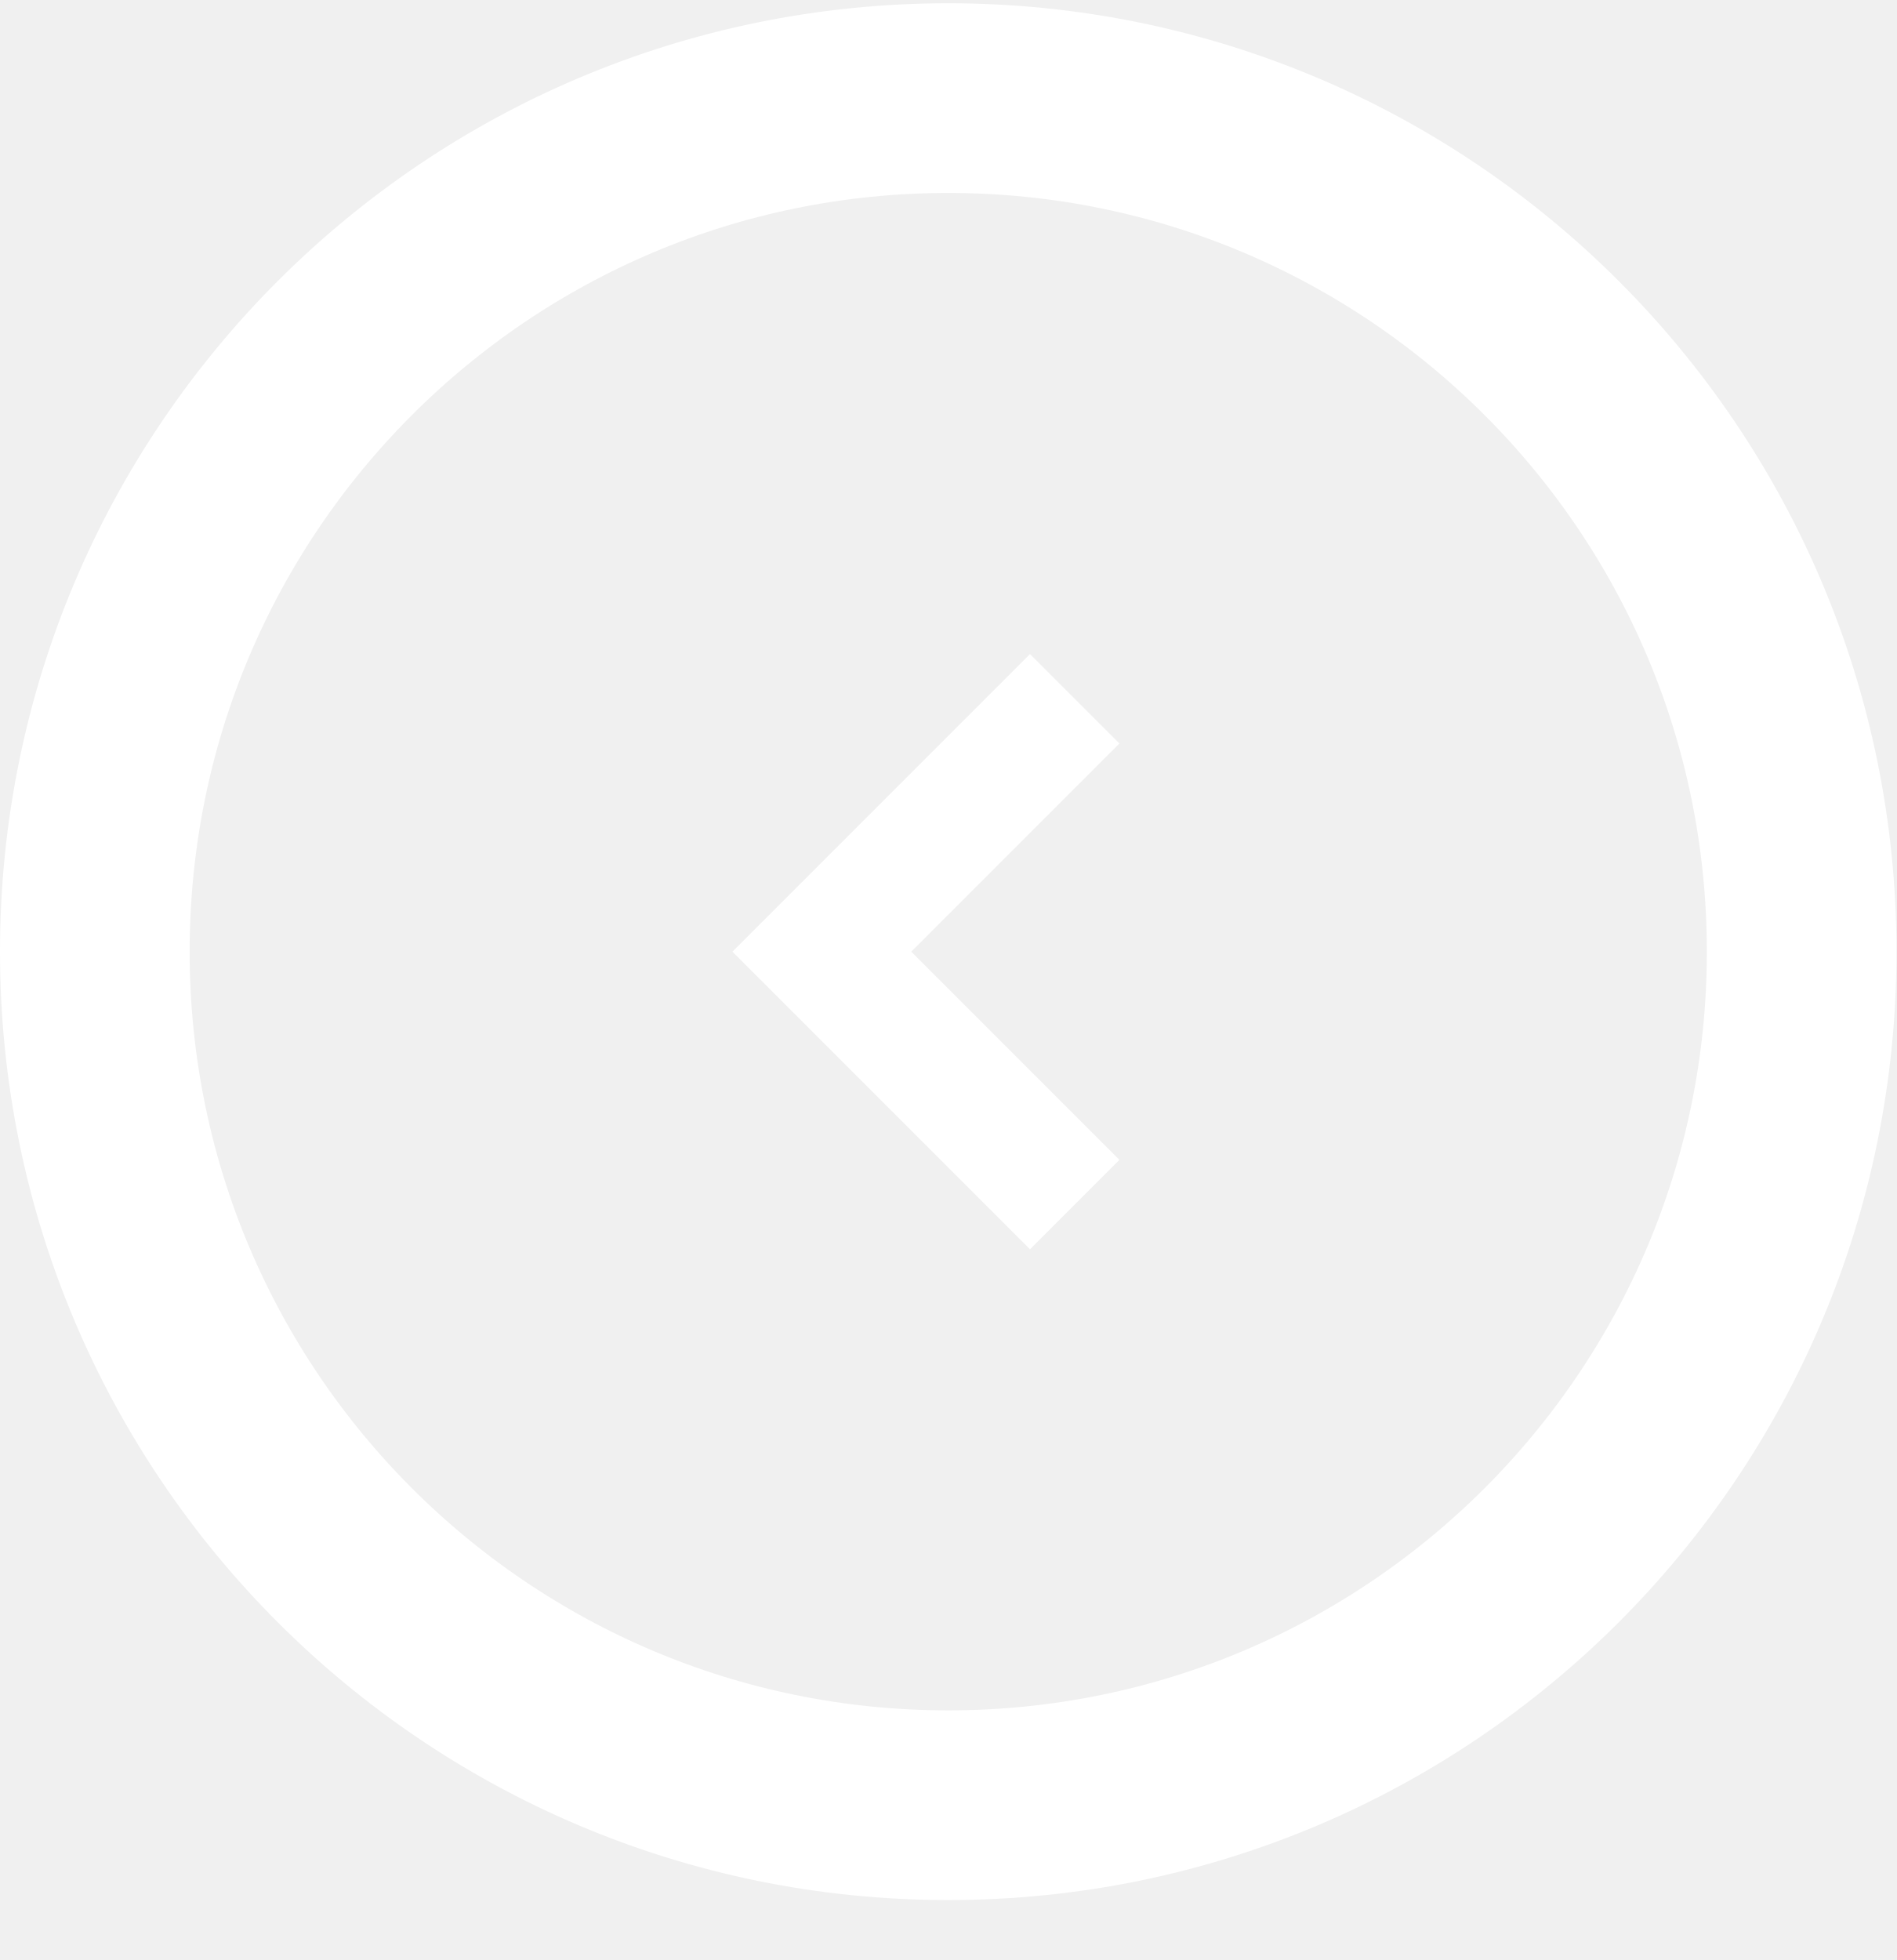
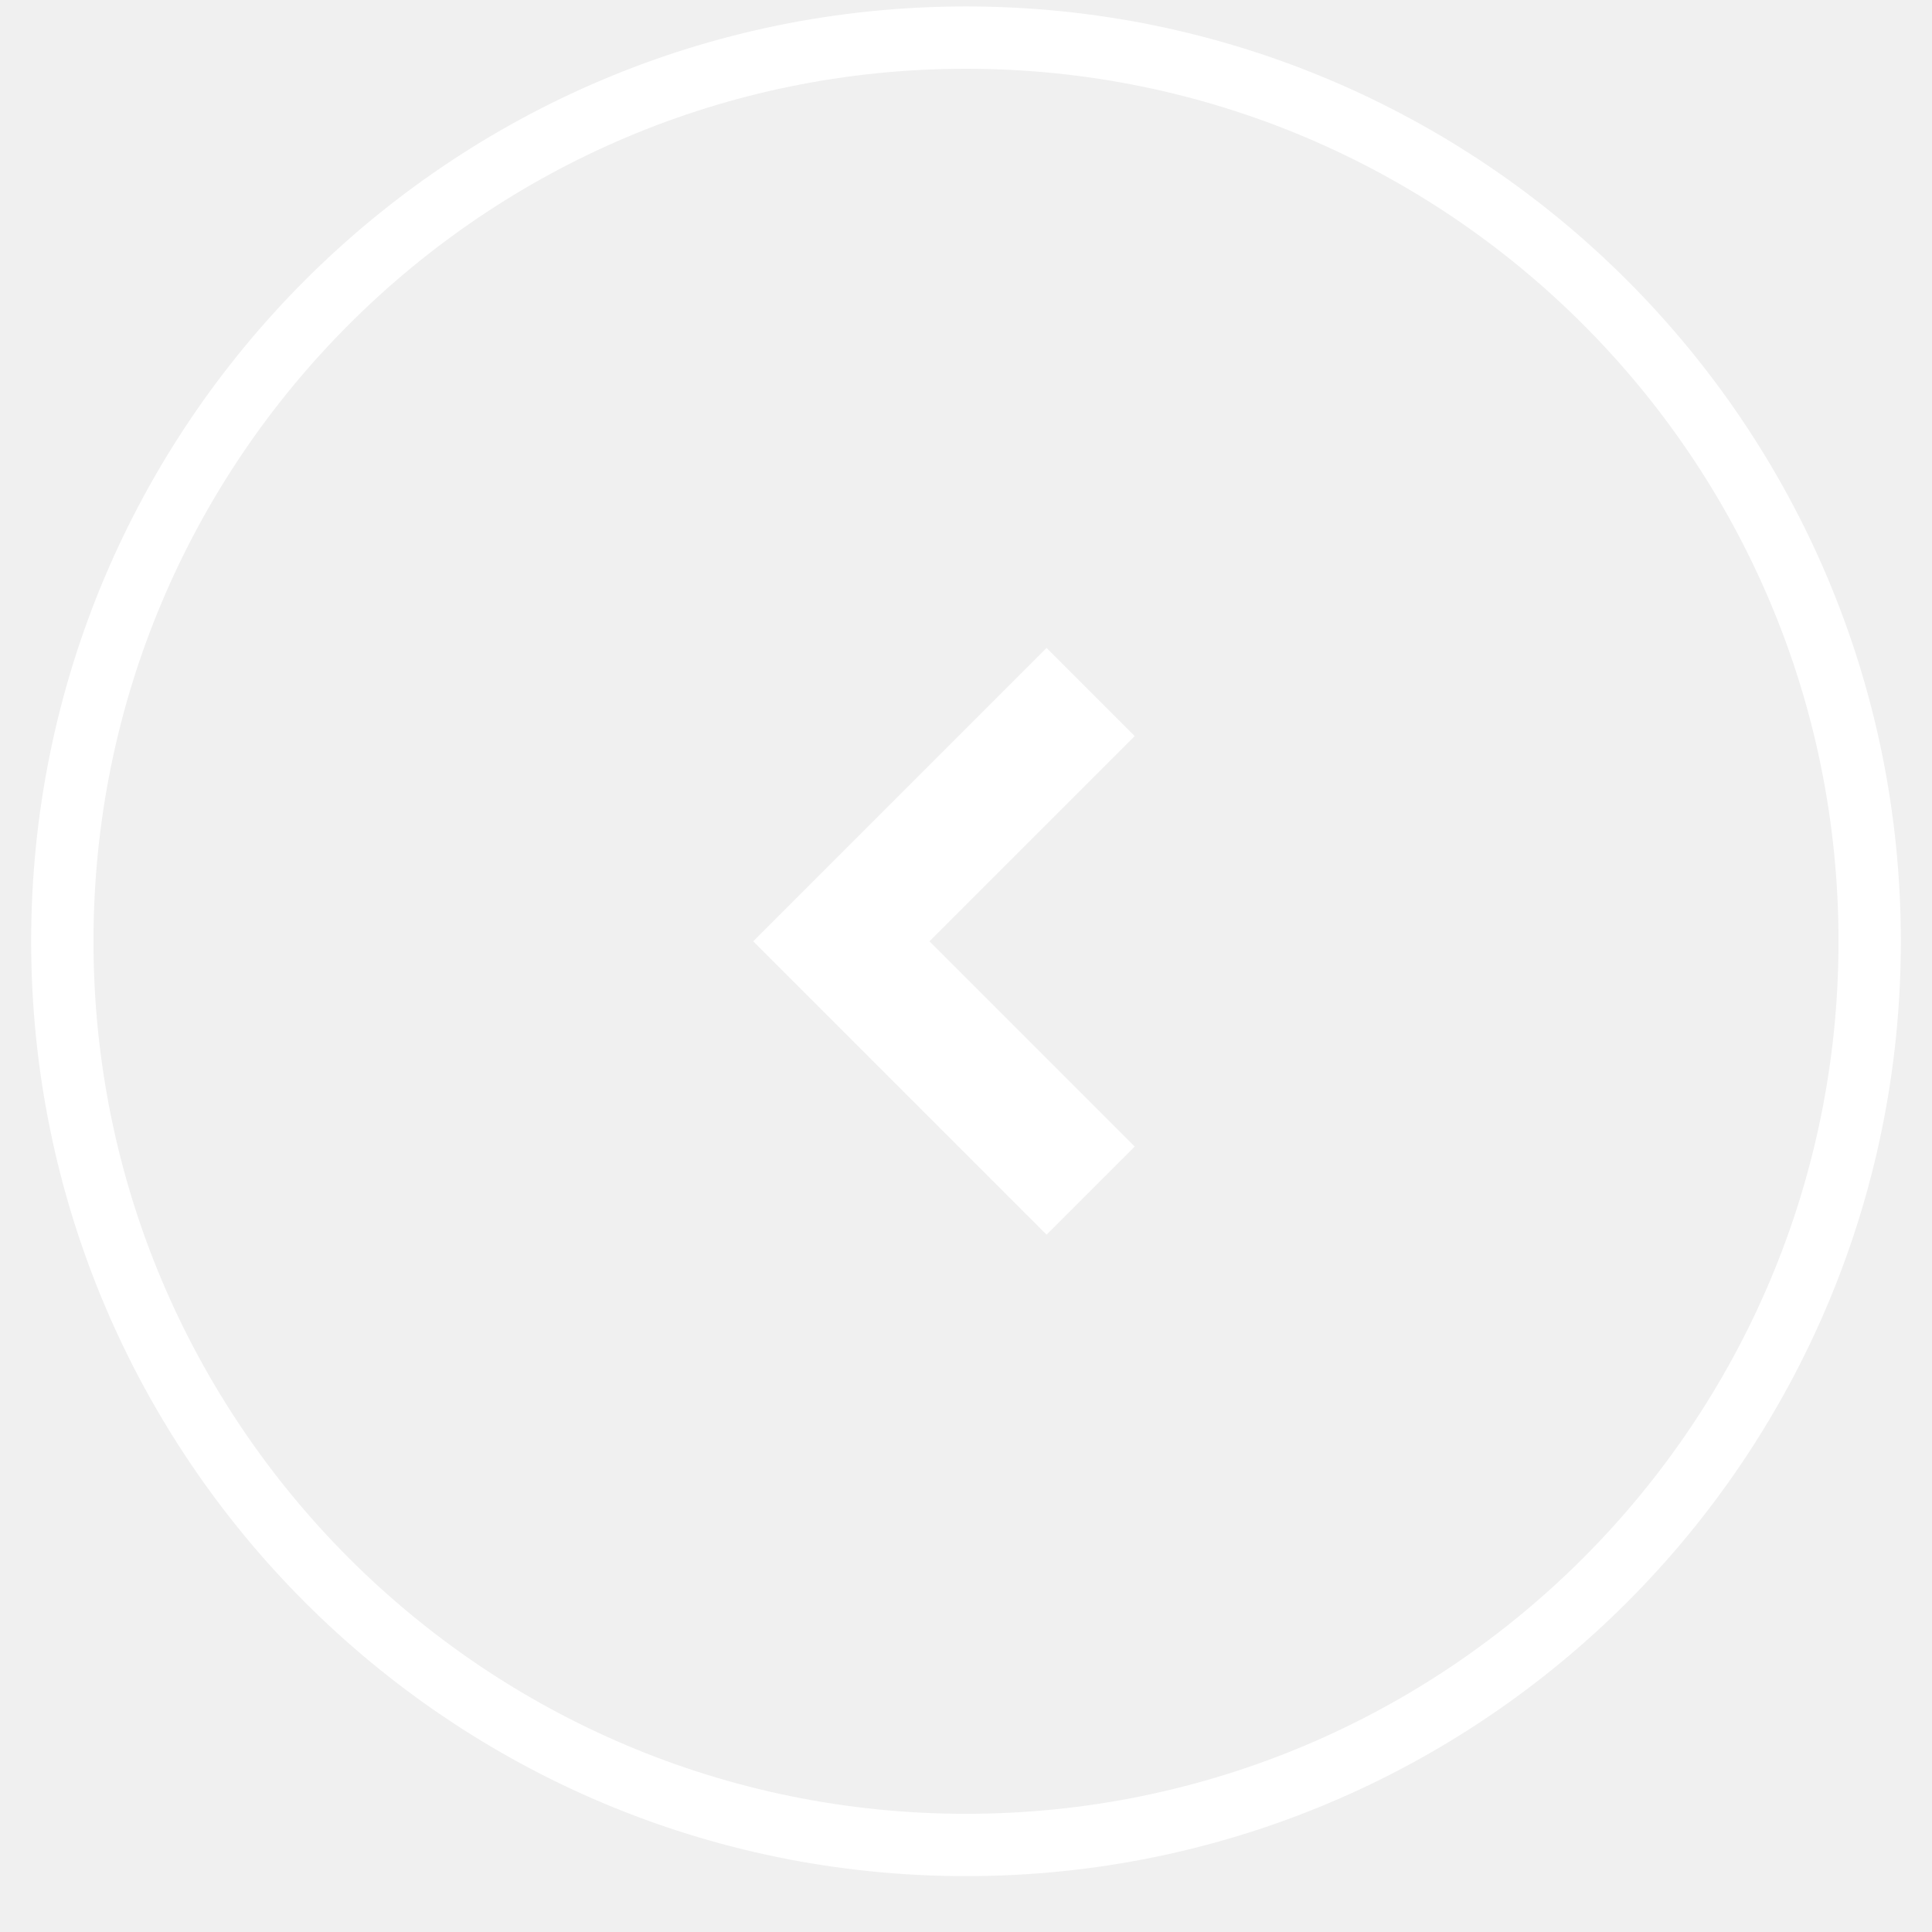
- <svg xmlns="http://www.w3.org/2000/svg" width="30" height="31" viewBox="0 0 30 31" fill="none">
-   <path d="M17 11.052L13 15.052L17 19.052" stroke="white" stroke-width="2" />
-   <circle r="13.5" transform="matrix(-1 0 0 1 15 15.0518)" stroke="white" stroke-width="3" />
+ <svg xmlns="http://www.w3.org/2000/svg" width="31" height="31" viewBox="0 0 31 31" fill="none">
+   <path d="M17.5 11.104L13.5 15.104L17.5 19.104" stroke="white" stroke-width="2" />
+   <circle r="14.5" transform="matrix(-1 0 0 1 15.5 15.1035)" stroke="white" />
</svg>
